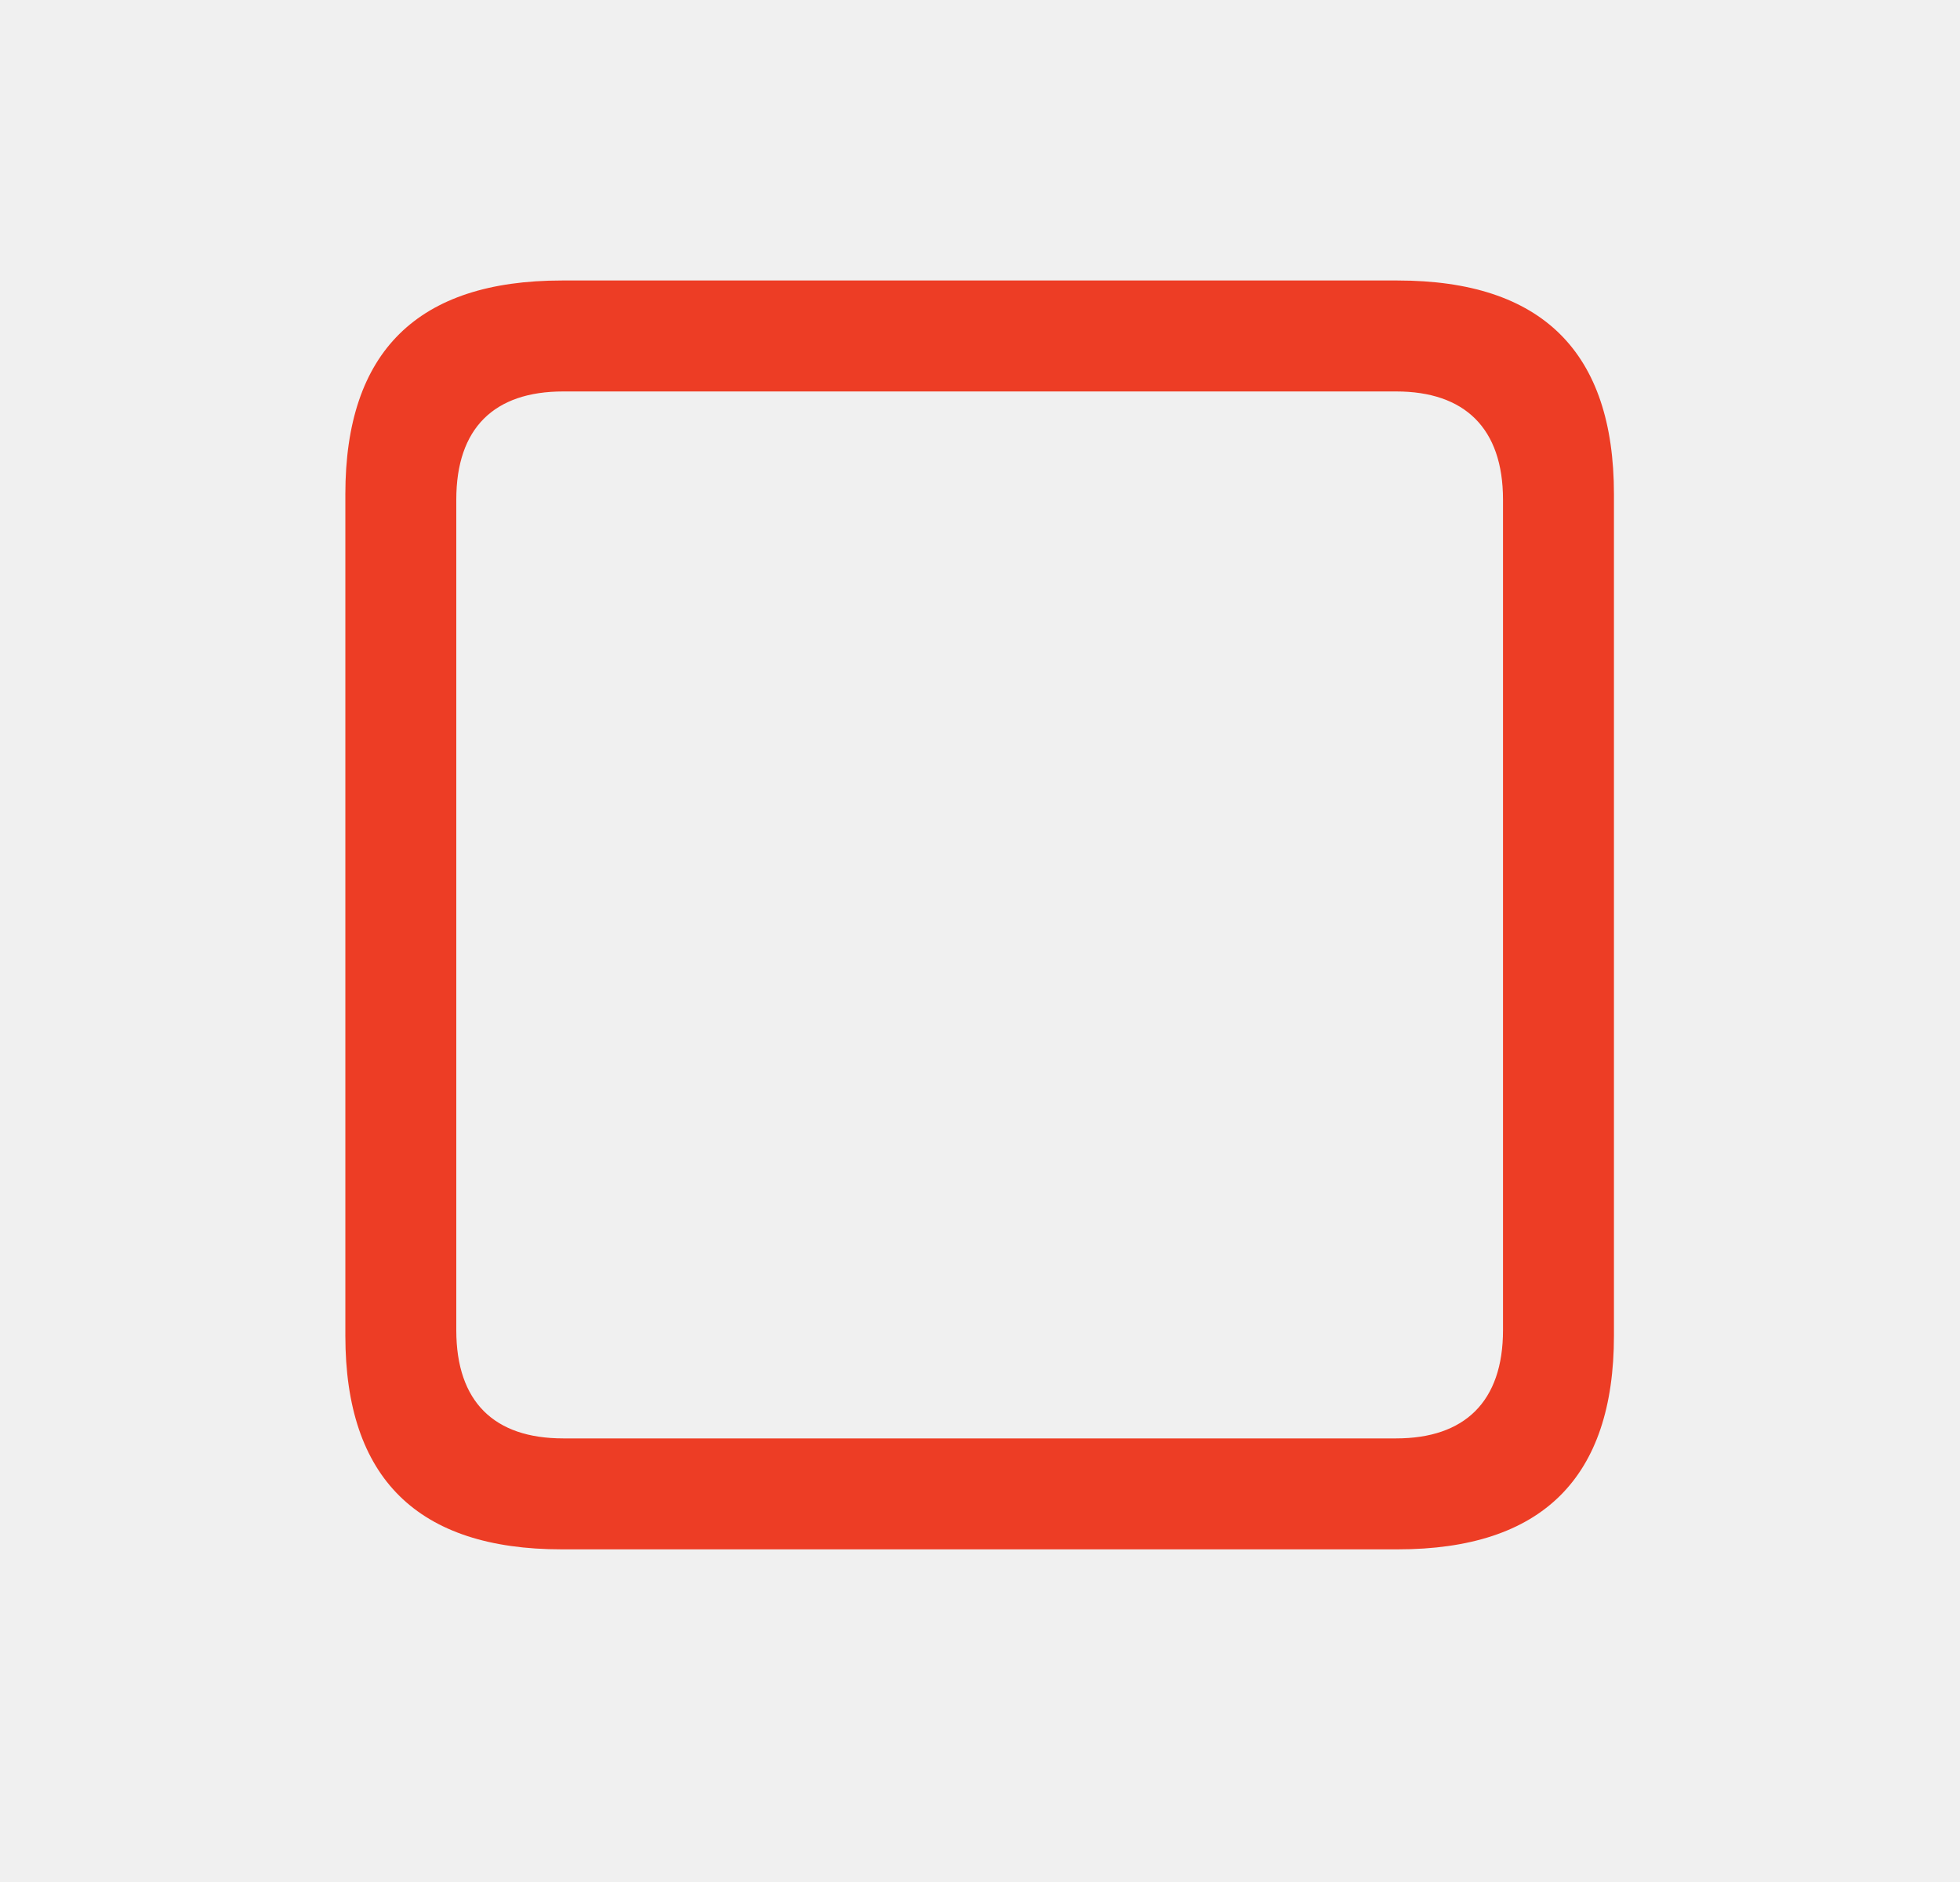
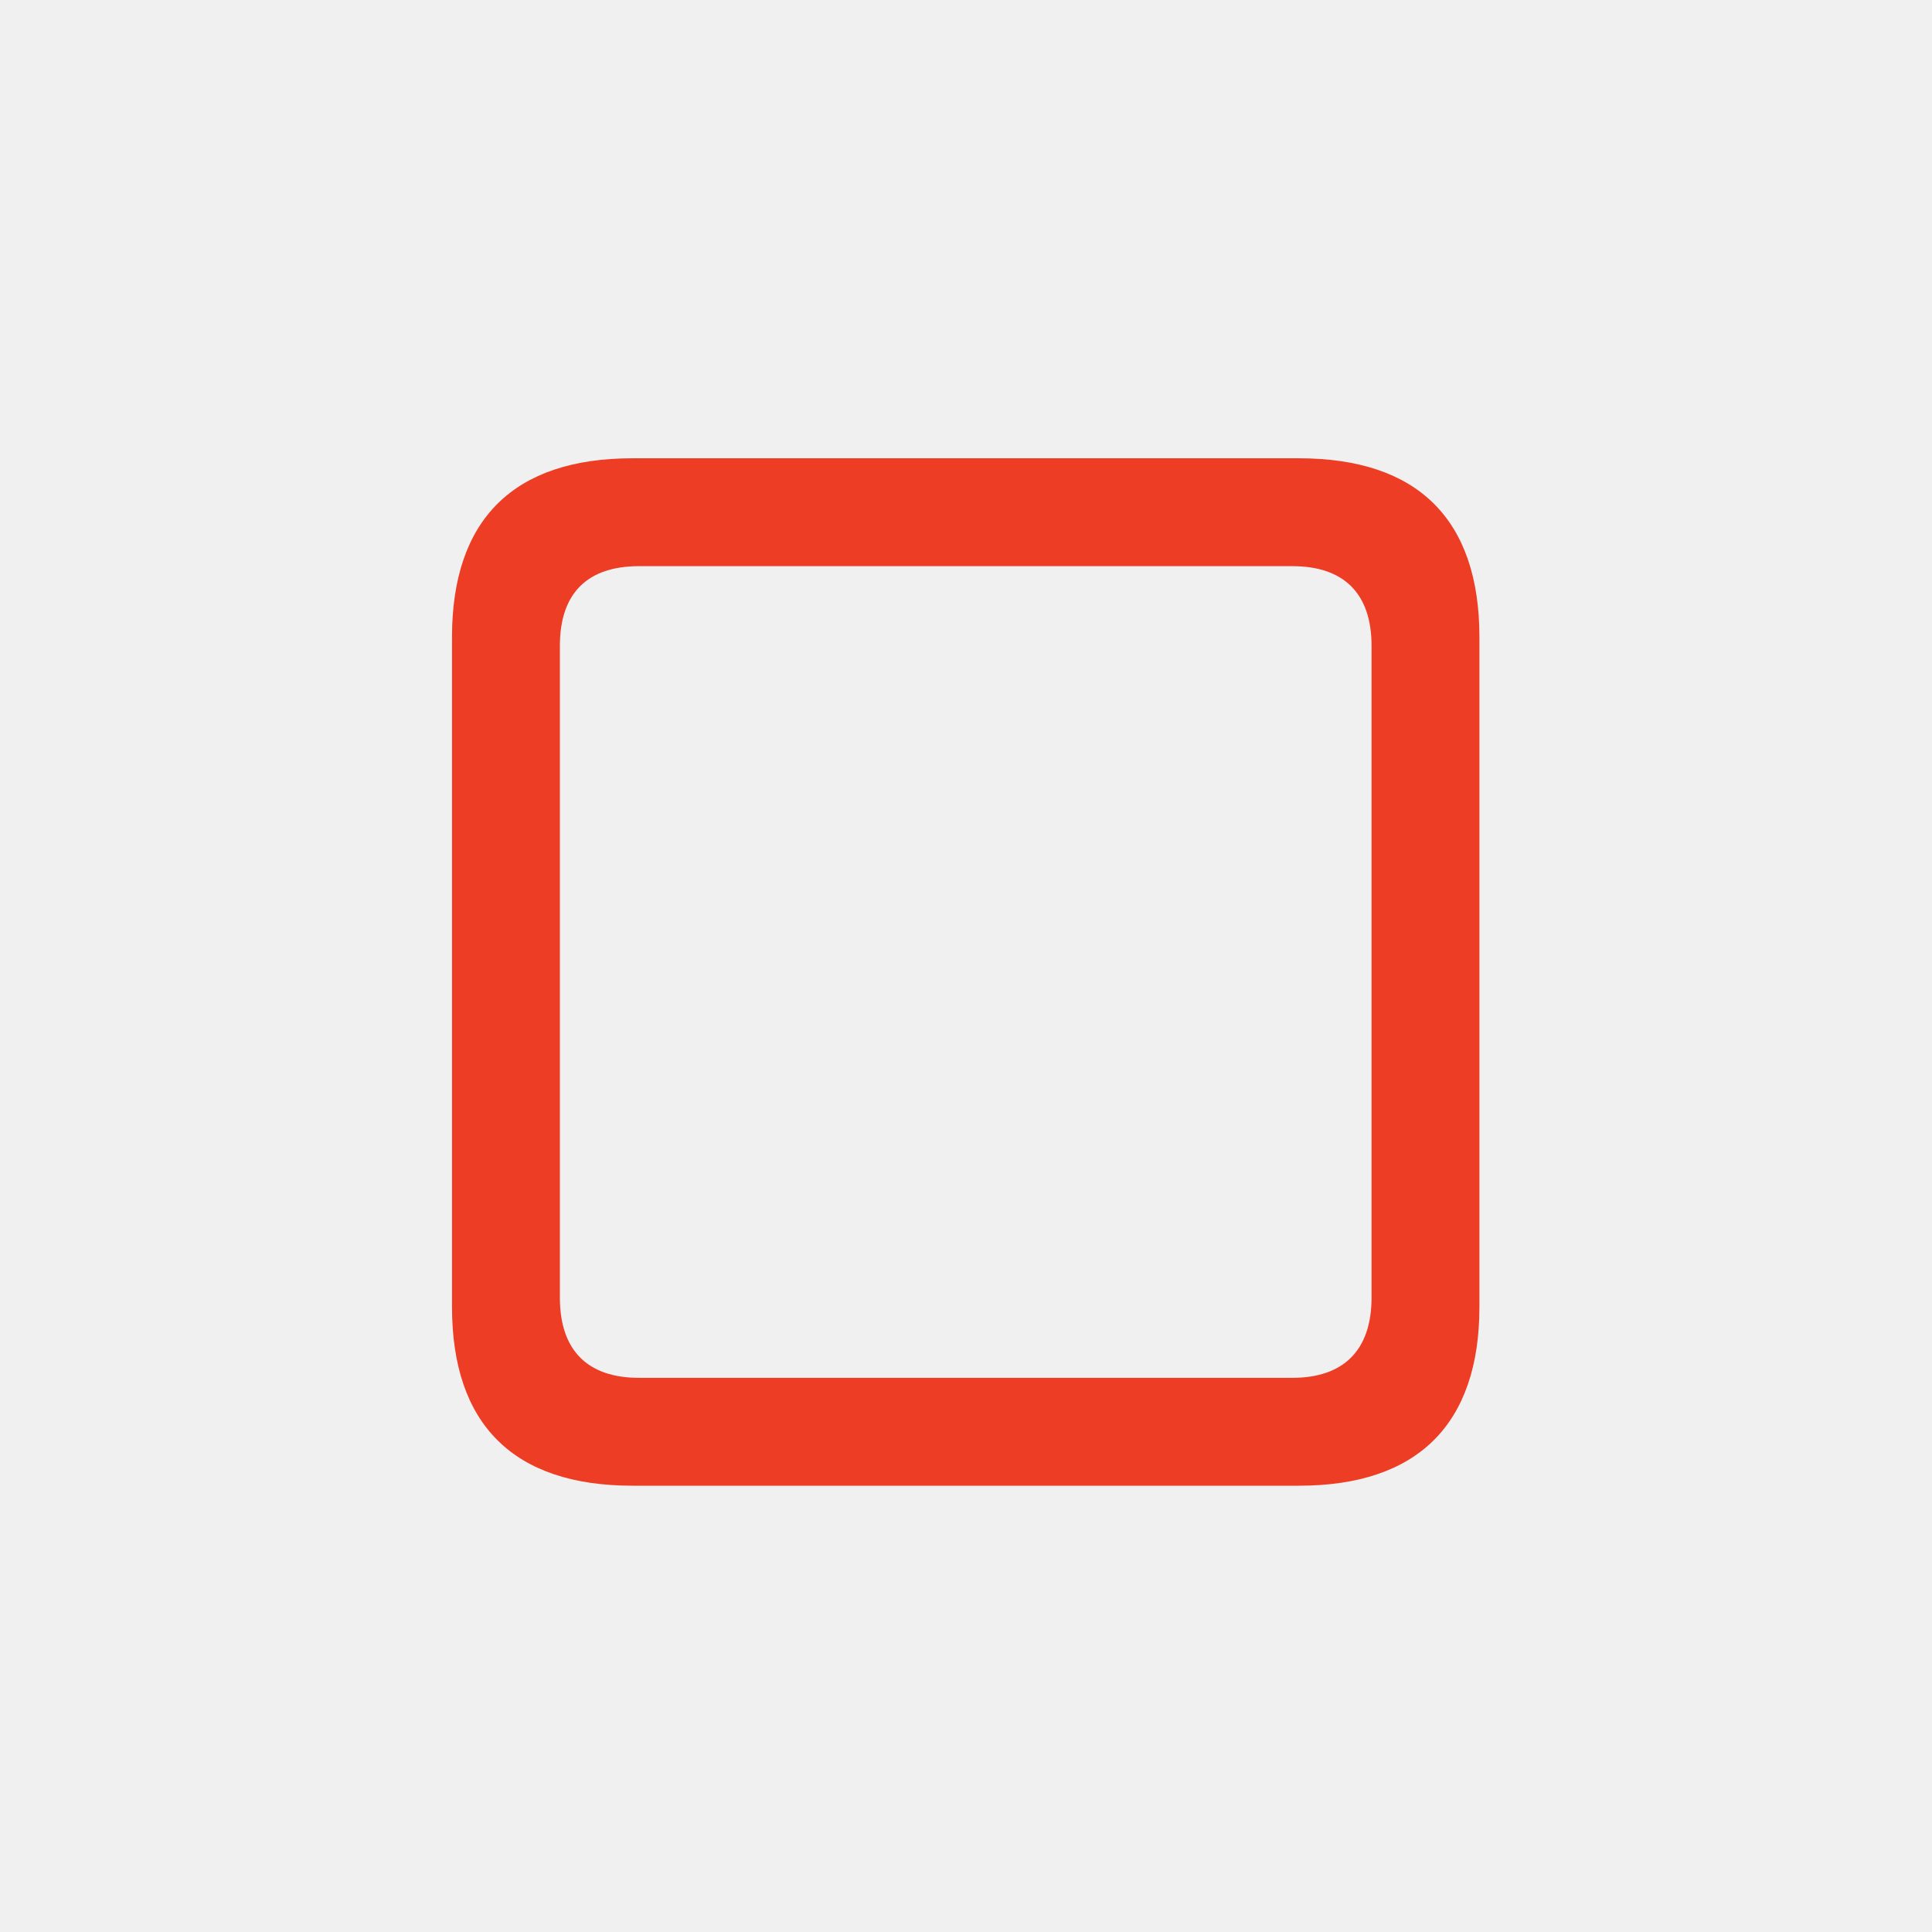
- <svg xmlns="http://www.w3.org/2000/svg" width="25" height="24" viewBox="0 0 25 24" fill="none">
-   <path d="M7.165 19.758H17.826C19.672 19.758 20.586 18.844 20.586 17.033V6.302C20.586 4.491 19.672 3.577 17.826 3.577H7.165C5.328 3.577 4.405 4.482 4.405 6.302V17.033C4.405 18.852 5.328 19.758 7.165 19.758ZM7.183 18.343C6.304 18.343 5.82 17.877 5.82 16.963V6.372C5.82 5.458 6.304 4.992 7.183 4.992H17.809C18.679 4.992 19.171 5.458 19.171 6.372V16.963C19.171 17.877 18.679 18.343 17.809 18.343H7.183Z" fill="#ED3D25" />
+ <svg xmlns="http://www.w3.org/2000/svg" width="24" height="24" viewBox="0 0 24 24" fill="none">
+   <g clip-path="url(#clip0_9822_15039)">
+     <path d="M7.857 18.456H16.136C17.612 18.456 18.378 17.69 18.378 16.234V7.915C18.378 6.452 17.612 5.693 16.136 5.693H7.857C6.381 5.693 5.615 6.452 5.615 7.915V16.234C5.615 17.697 6.381 18.456 7.857 18.456ZM7.939 17.116C7.304 17.116 6.955 16.781 6.955 16.118V8.024C6.955 7.361 7.304 7.033 7.939 7.033H16.054C16.683 7.033 17.038 7.361 17.038 8.024V16.118C17.038 16.781 16.683 17.116 16.054 17.116H7.939Z" fill="#ED3D25" />
+   </g>
+   <defs>
+     <clipPath id="clip0_9822_15039">
+       <rect width="24" height="24" fill="white" />
+     </clipPath>
+   </defs>
</svg>
